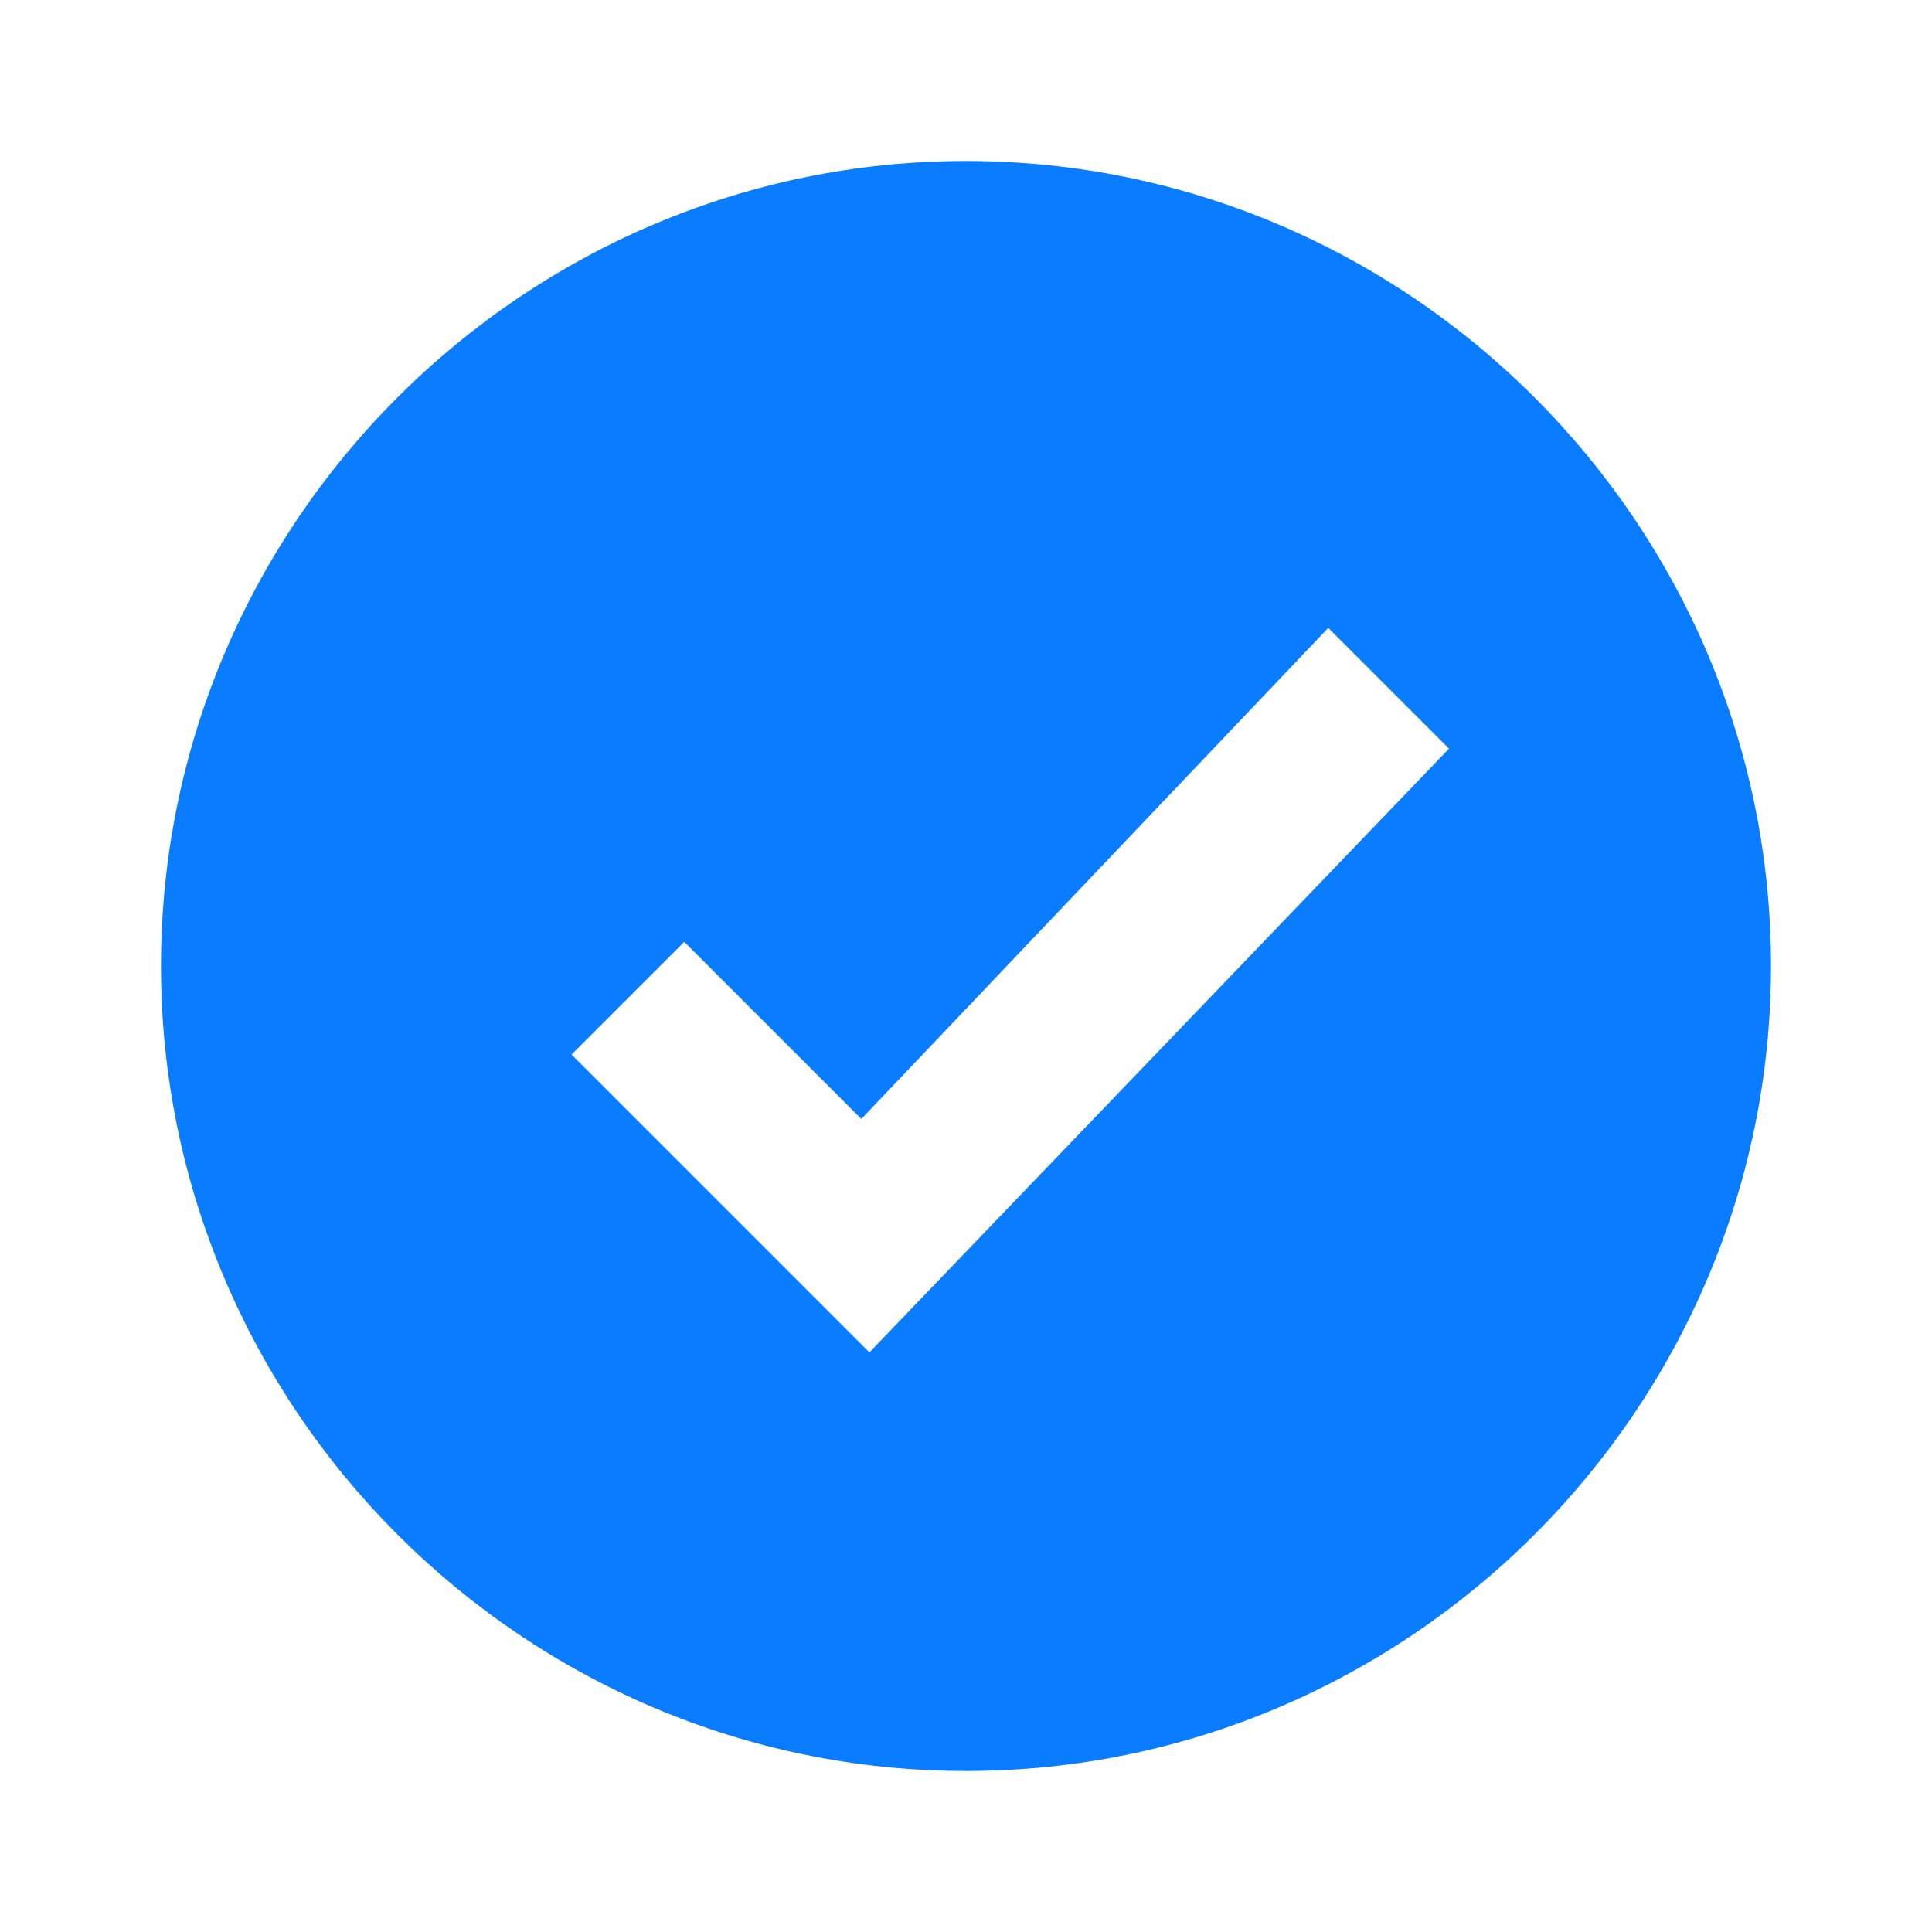
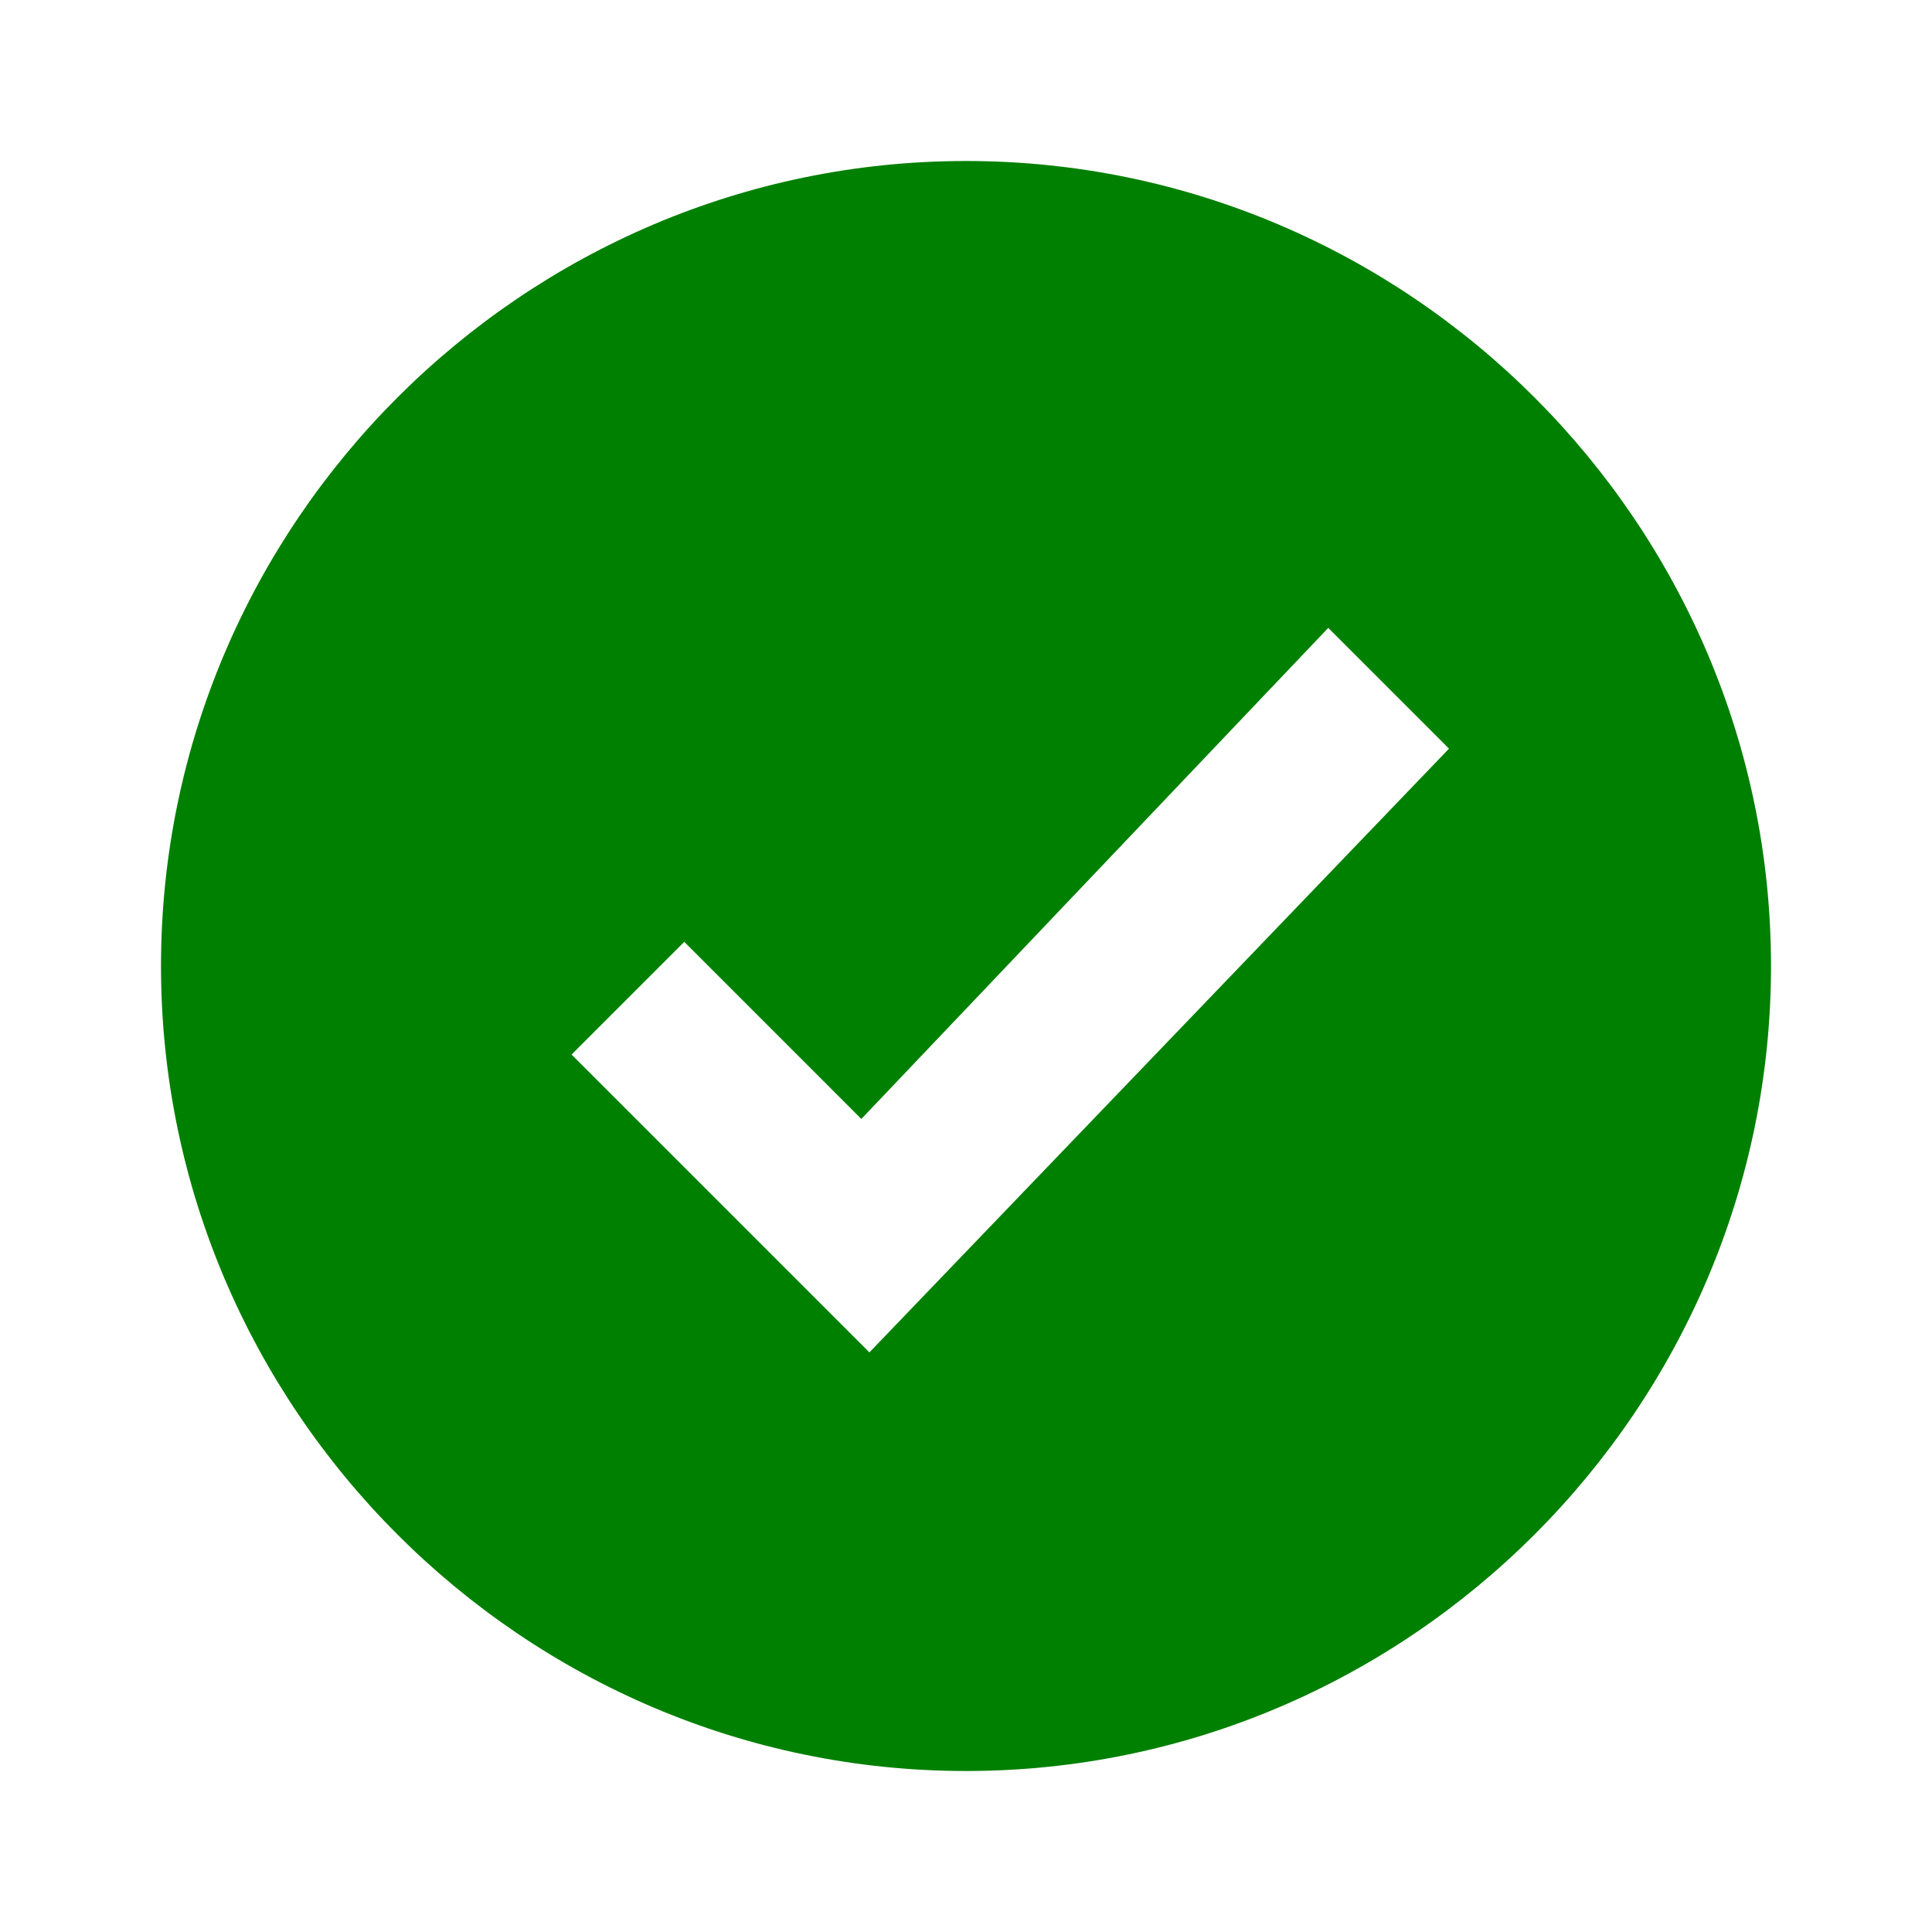
- <svg xmlns="http://www.w3.org/2000/svg" fill="#0A7CFF" version="1.1" id="Layer_1" viewBox="0 0 24 24" xml:space="preserve">
+ <svg xmlns="http://www.w3.org/2000/svg" fill="green" version="1.1" id="Layer_1" viewBox="0 0 24 24" xml:space="preserve">
  <style type="text/css">
	.st0{fill:none;}
</style>
  <path d="M12,2C6.5,2,2,6.5,2,12s4.5,10,10,10s10-4.5,10-10S17.5,2,12,2z M10.8,16.8l-3.7-3.7l1.4-1.4l2.2,2.2l5.8-6.1L18,9.3  L10.8,16.8z" />
  <rect class="st0" width="24" height="24" />
</svg>
